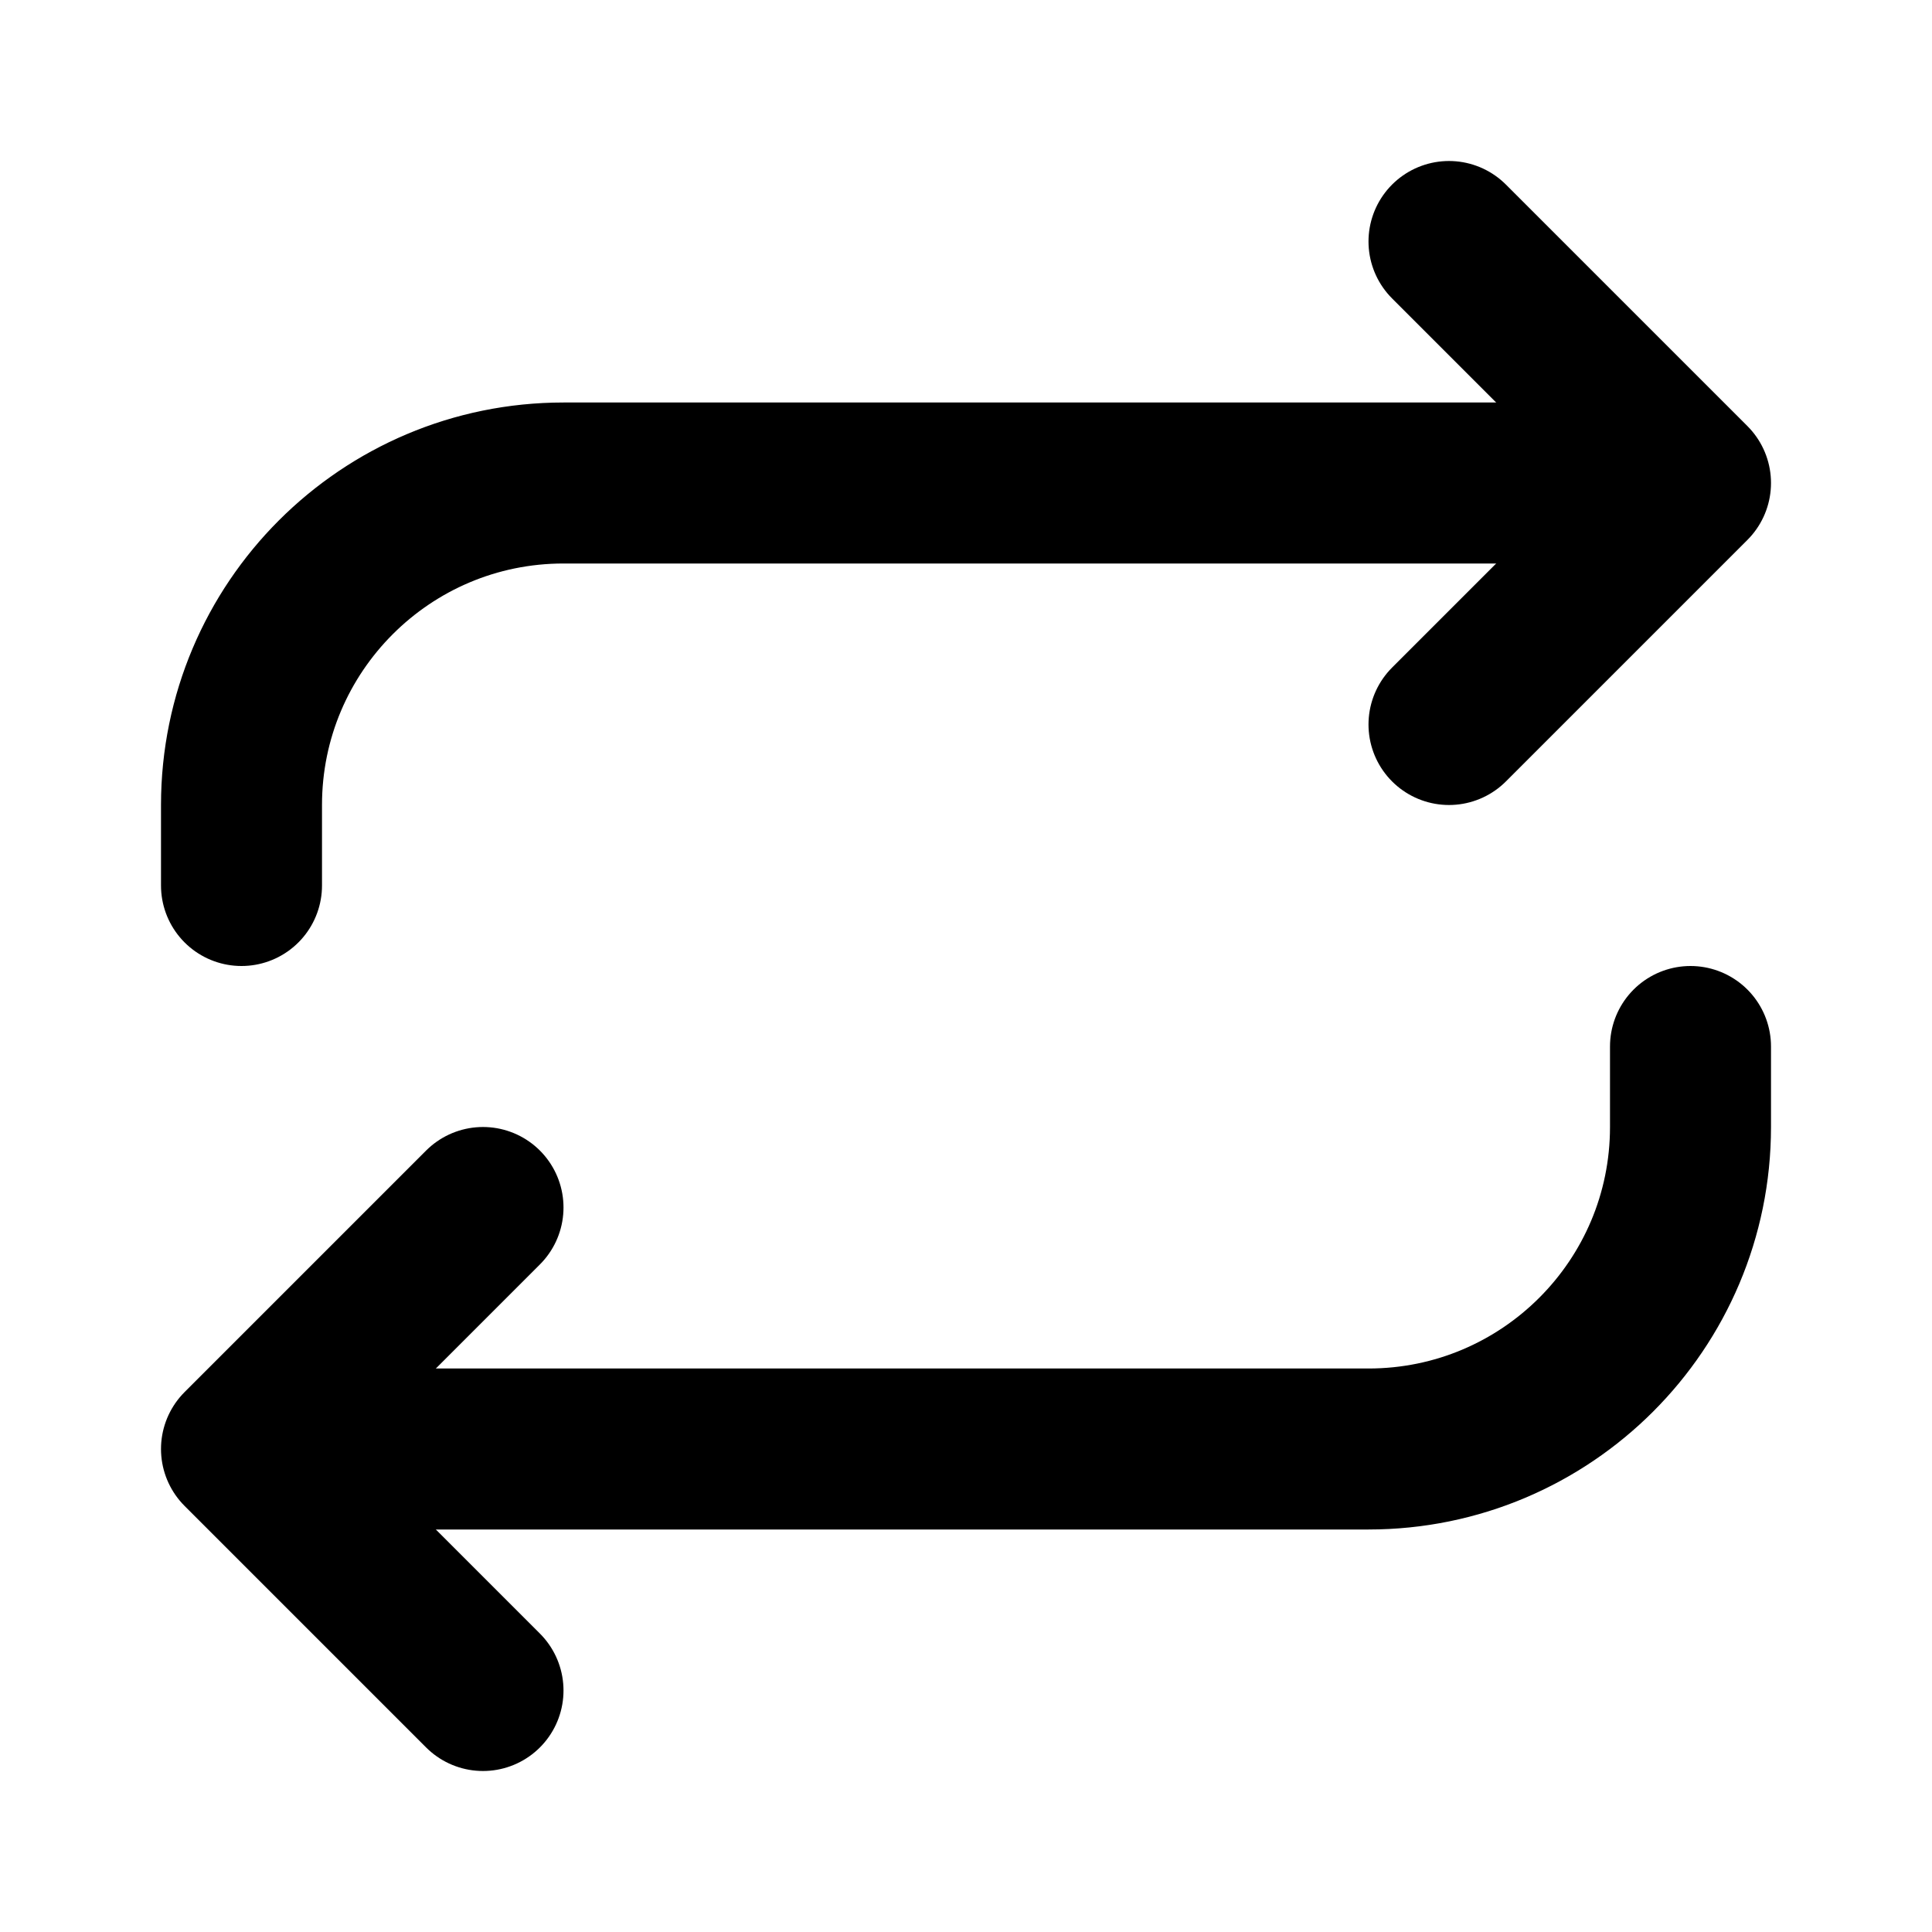
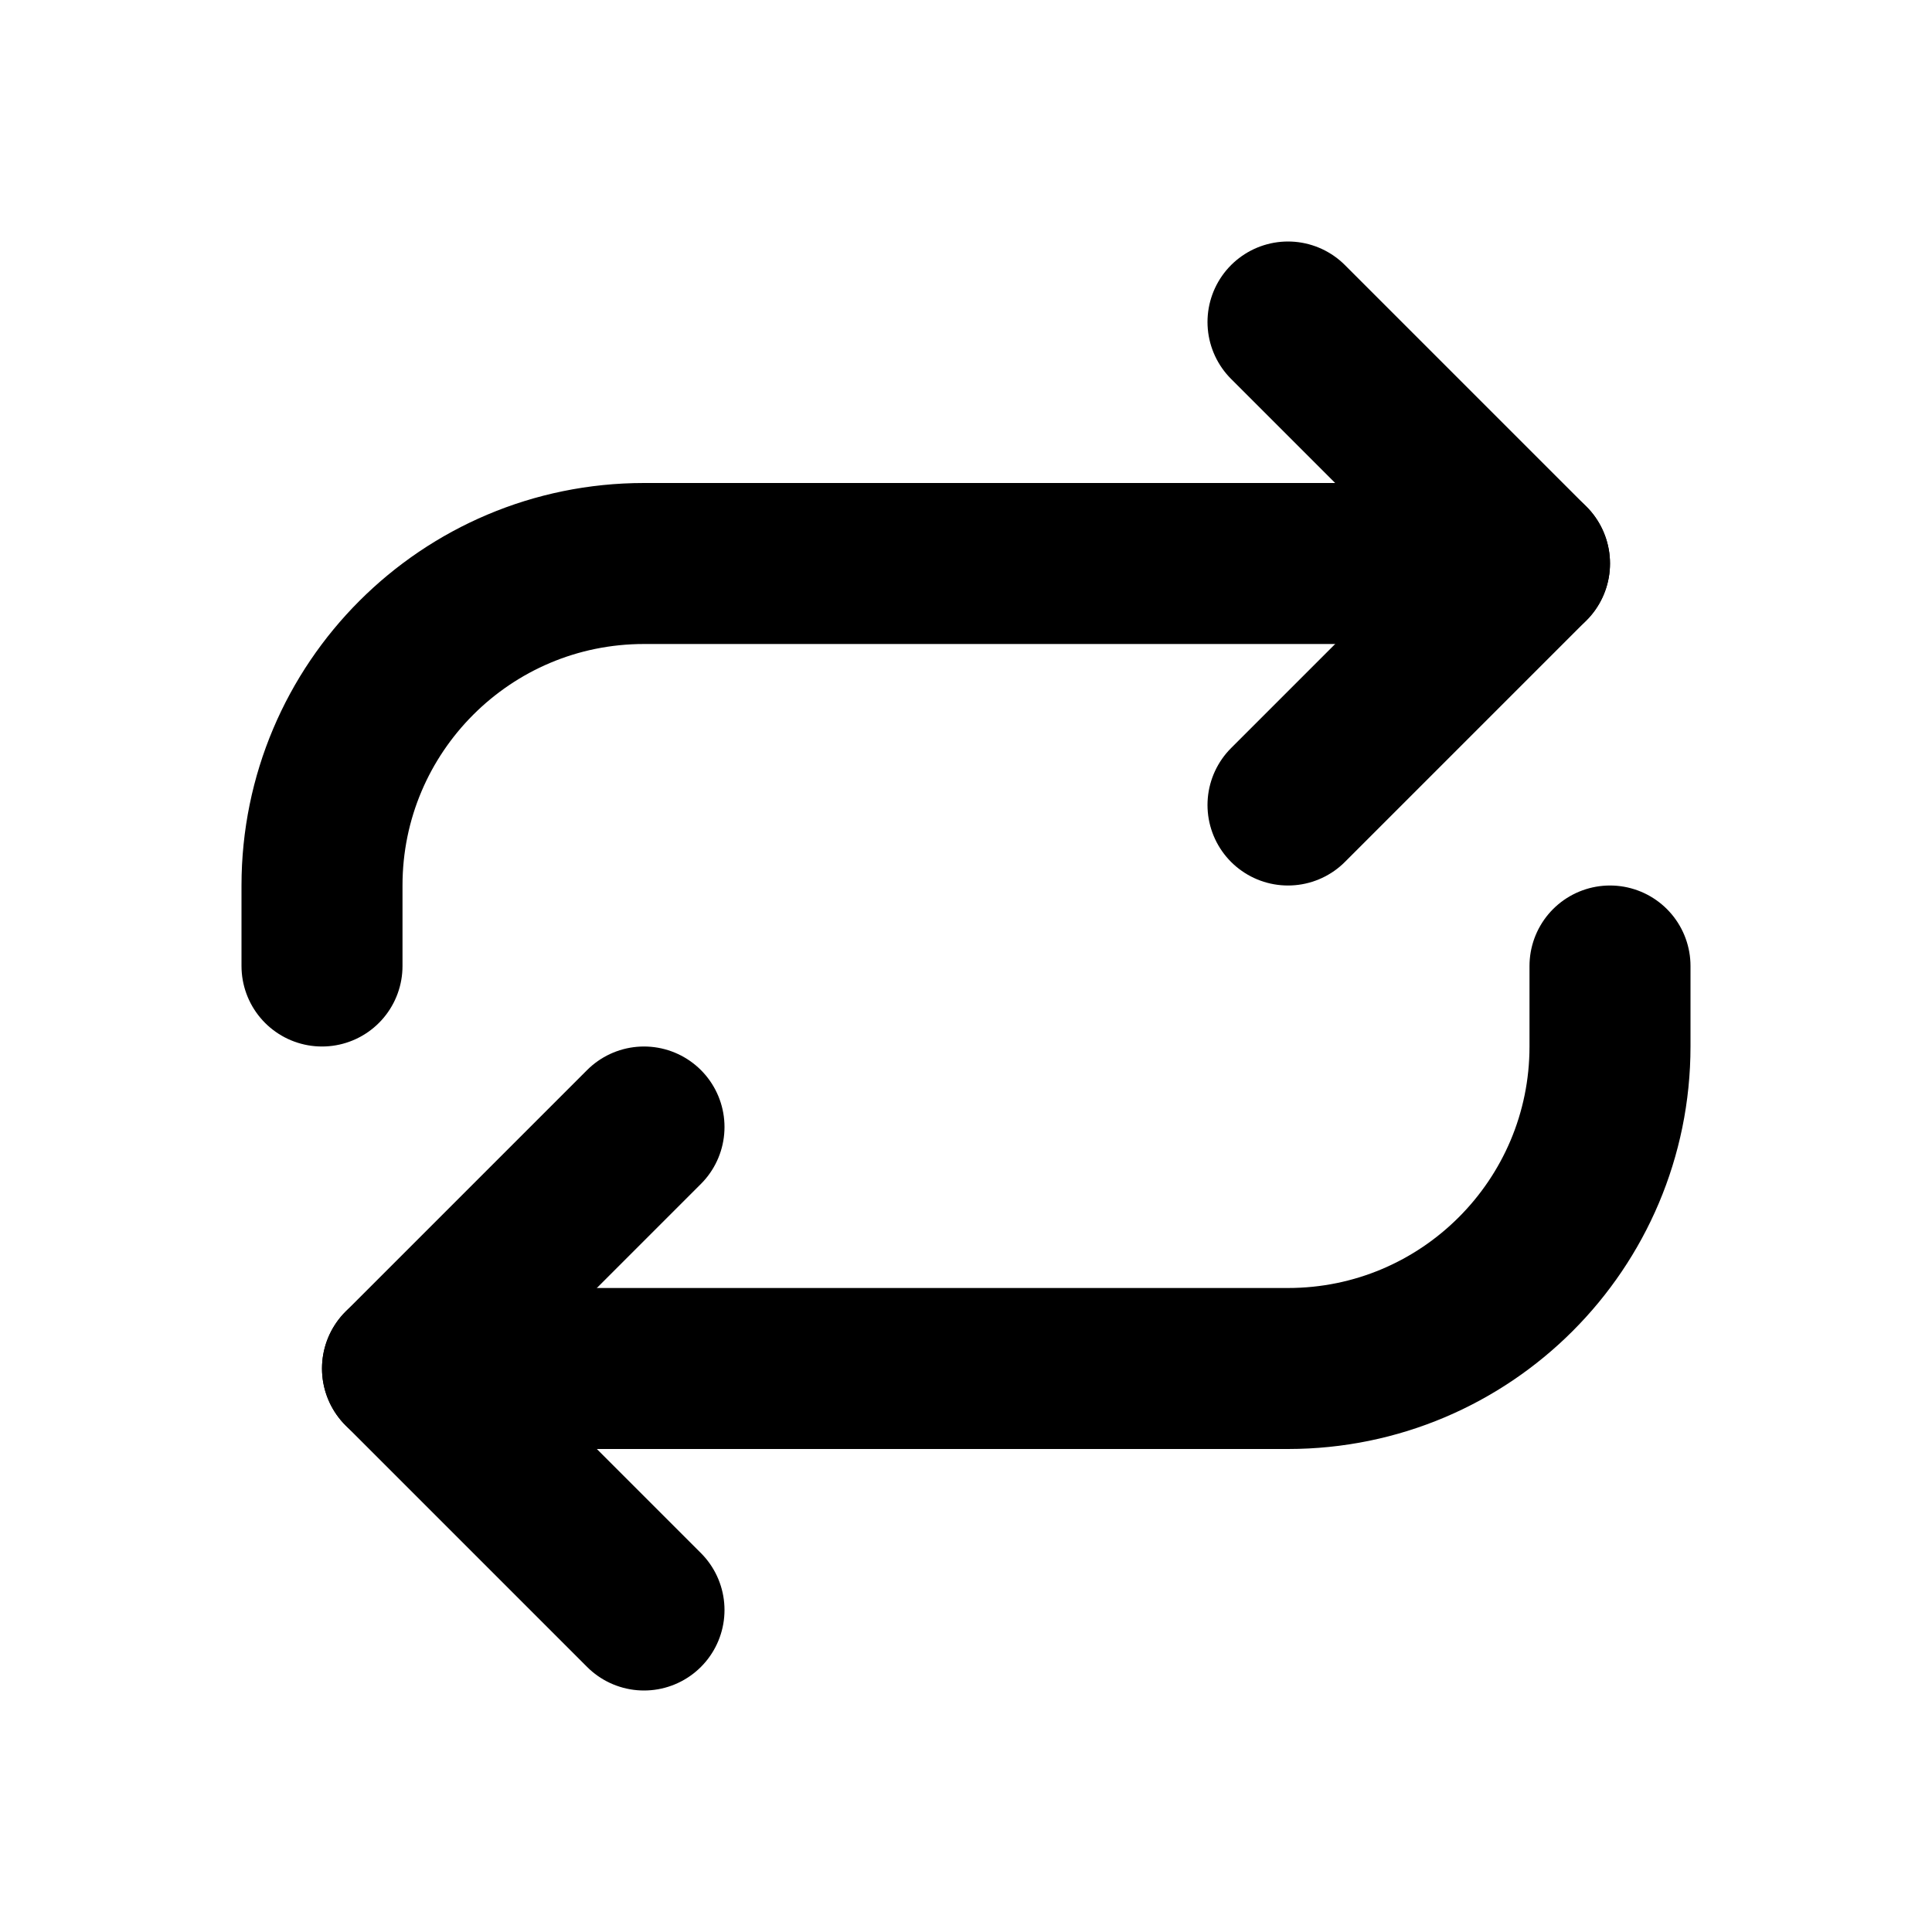
<svg xmlns="http://www.w3.org/2000/svg" viewBox="0 0 24 24" width="24" height="24" fill="none" stroke="currentColor" stroke-width="2" stroke-linecap="round" stroke-linejoin="round">
-   <path d="M3 11V10C3 7.791 4.791 6 7 6H20" />
-   <path d="M18 3L21 6L18 9" />
-   <path d="M21 13V14C21 16.209 19.209 18 17 18H4" />
-   <path d="M6 15L3 18L6 21" />
+   <path d="M4 12V11C4 8.791 5.791 7 8 7H19" />
+   <path d="M16 4L19 7L16 10" />
+   <path d="M20 12V13C20 15.209 18.209 17 16 17H5" />
+   <path d="M8 14L5 17L8 20" />
</svg>
